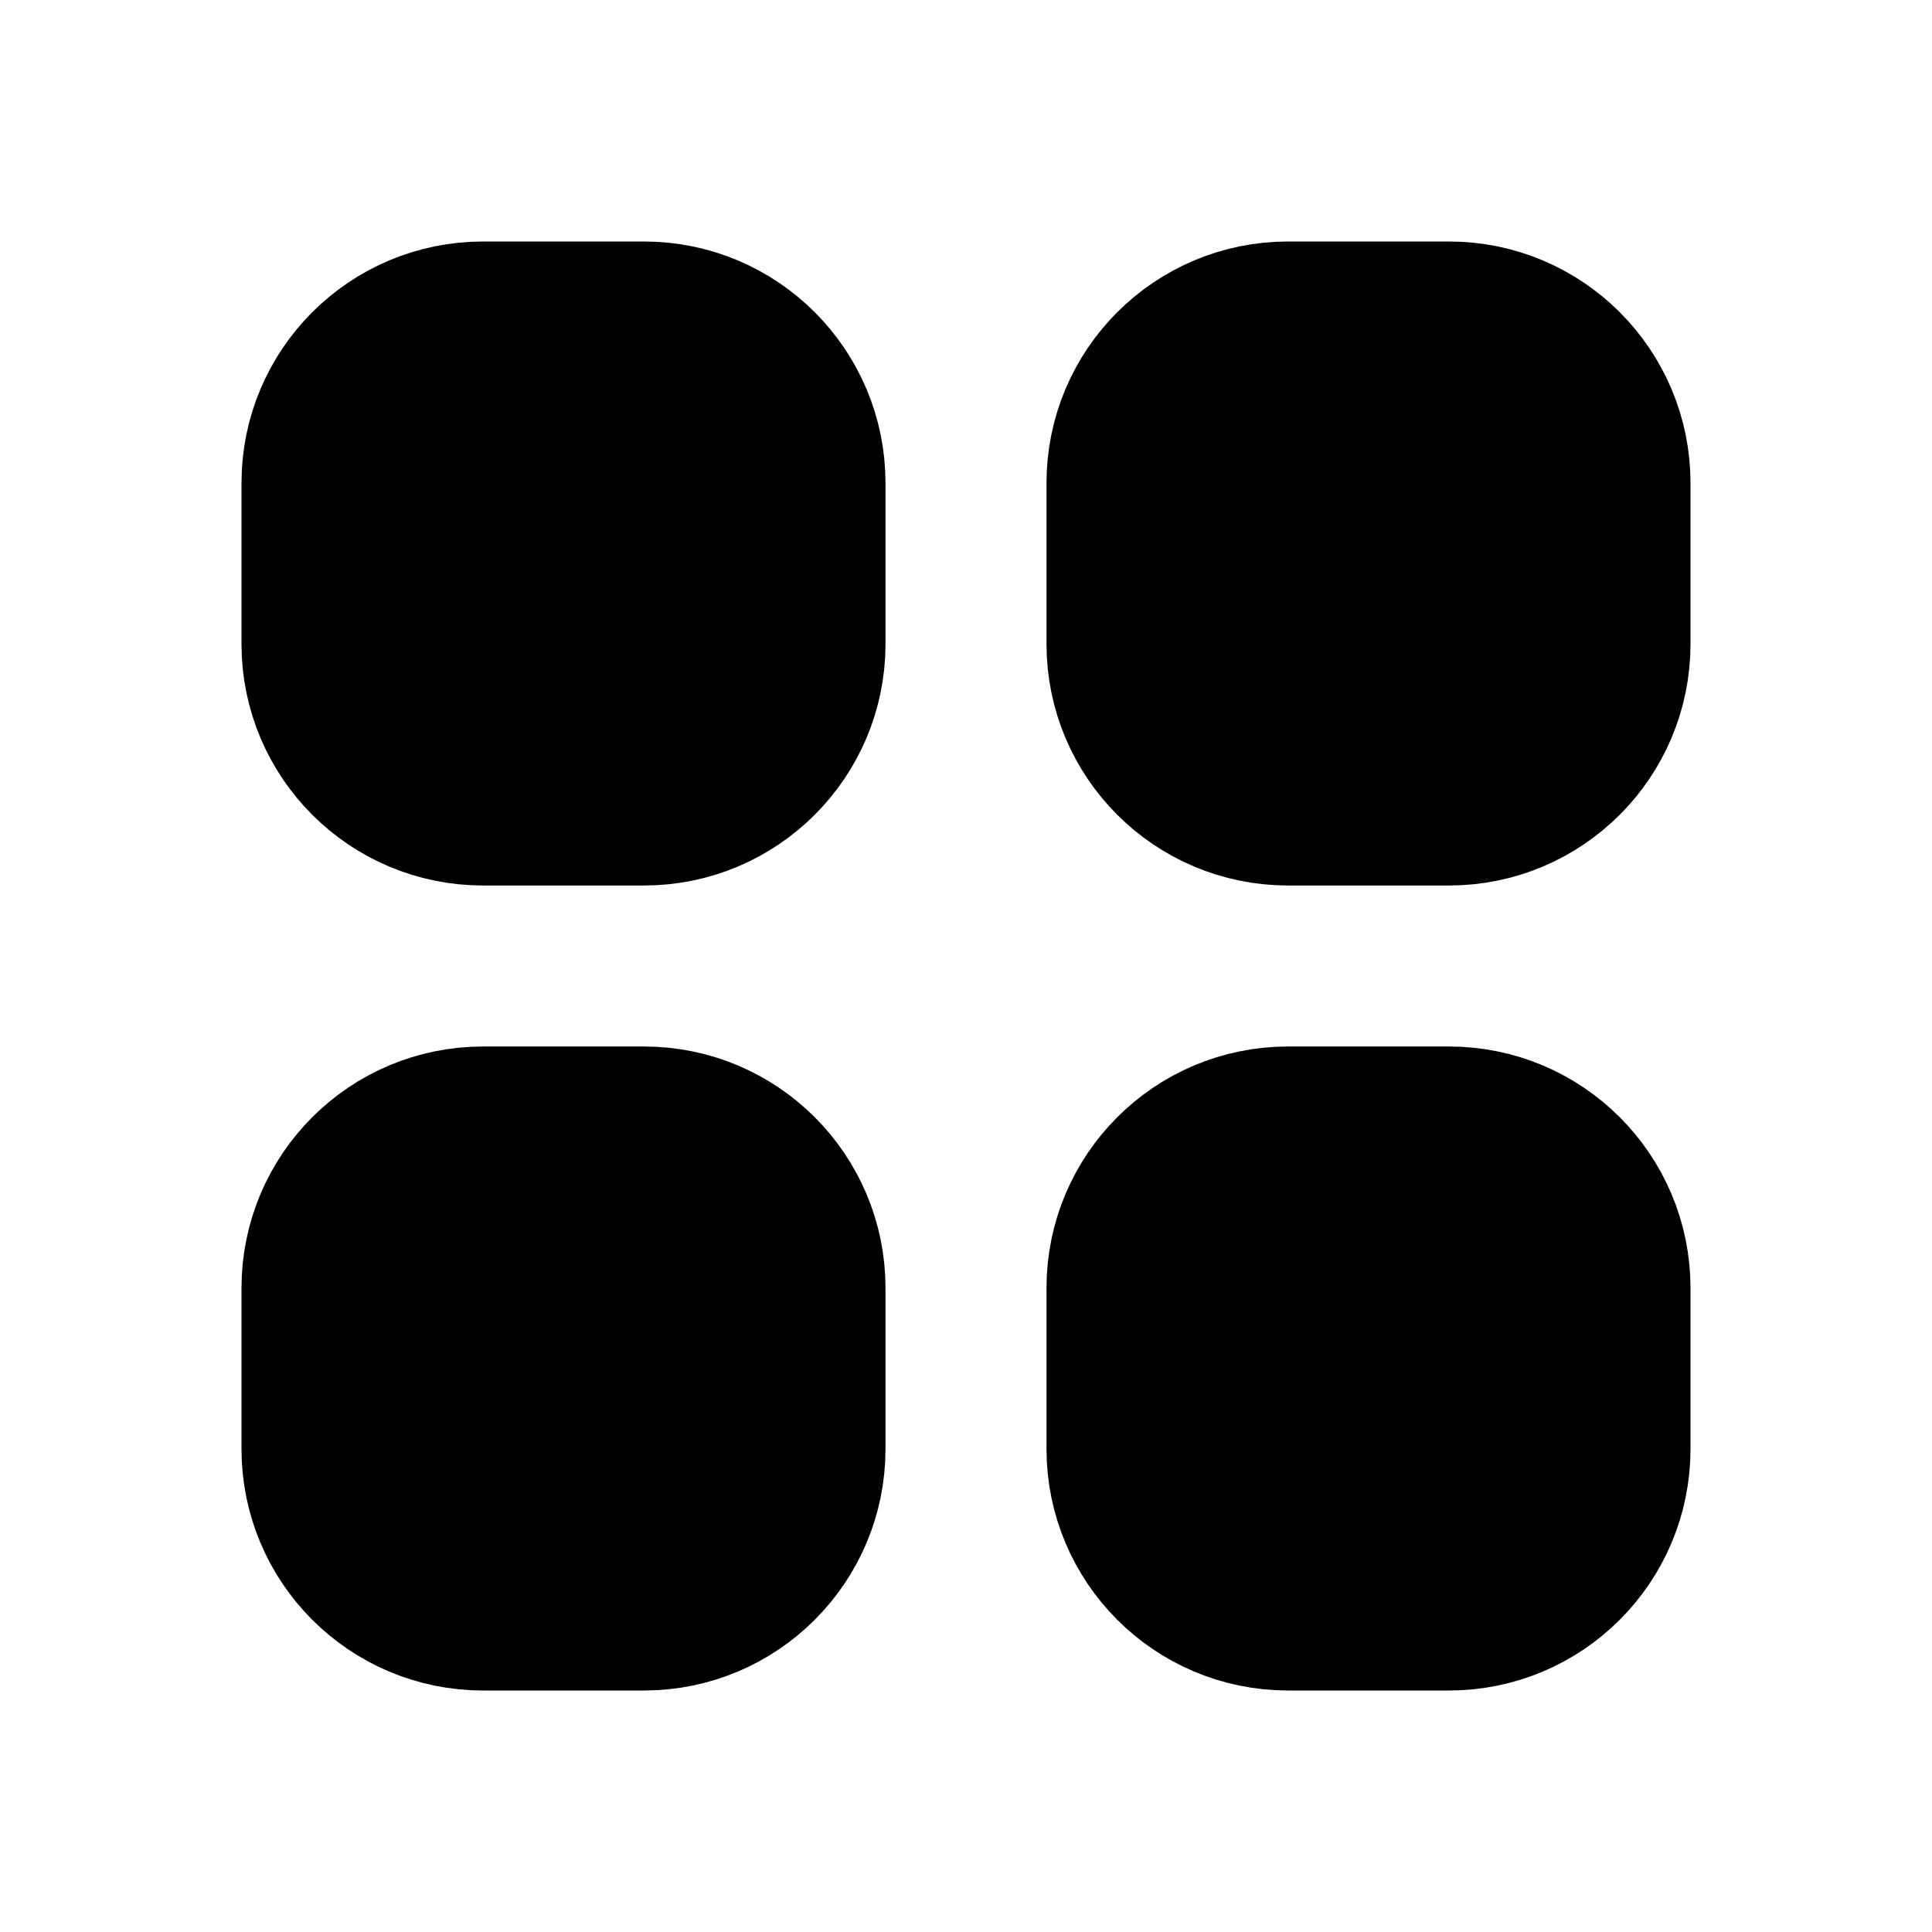
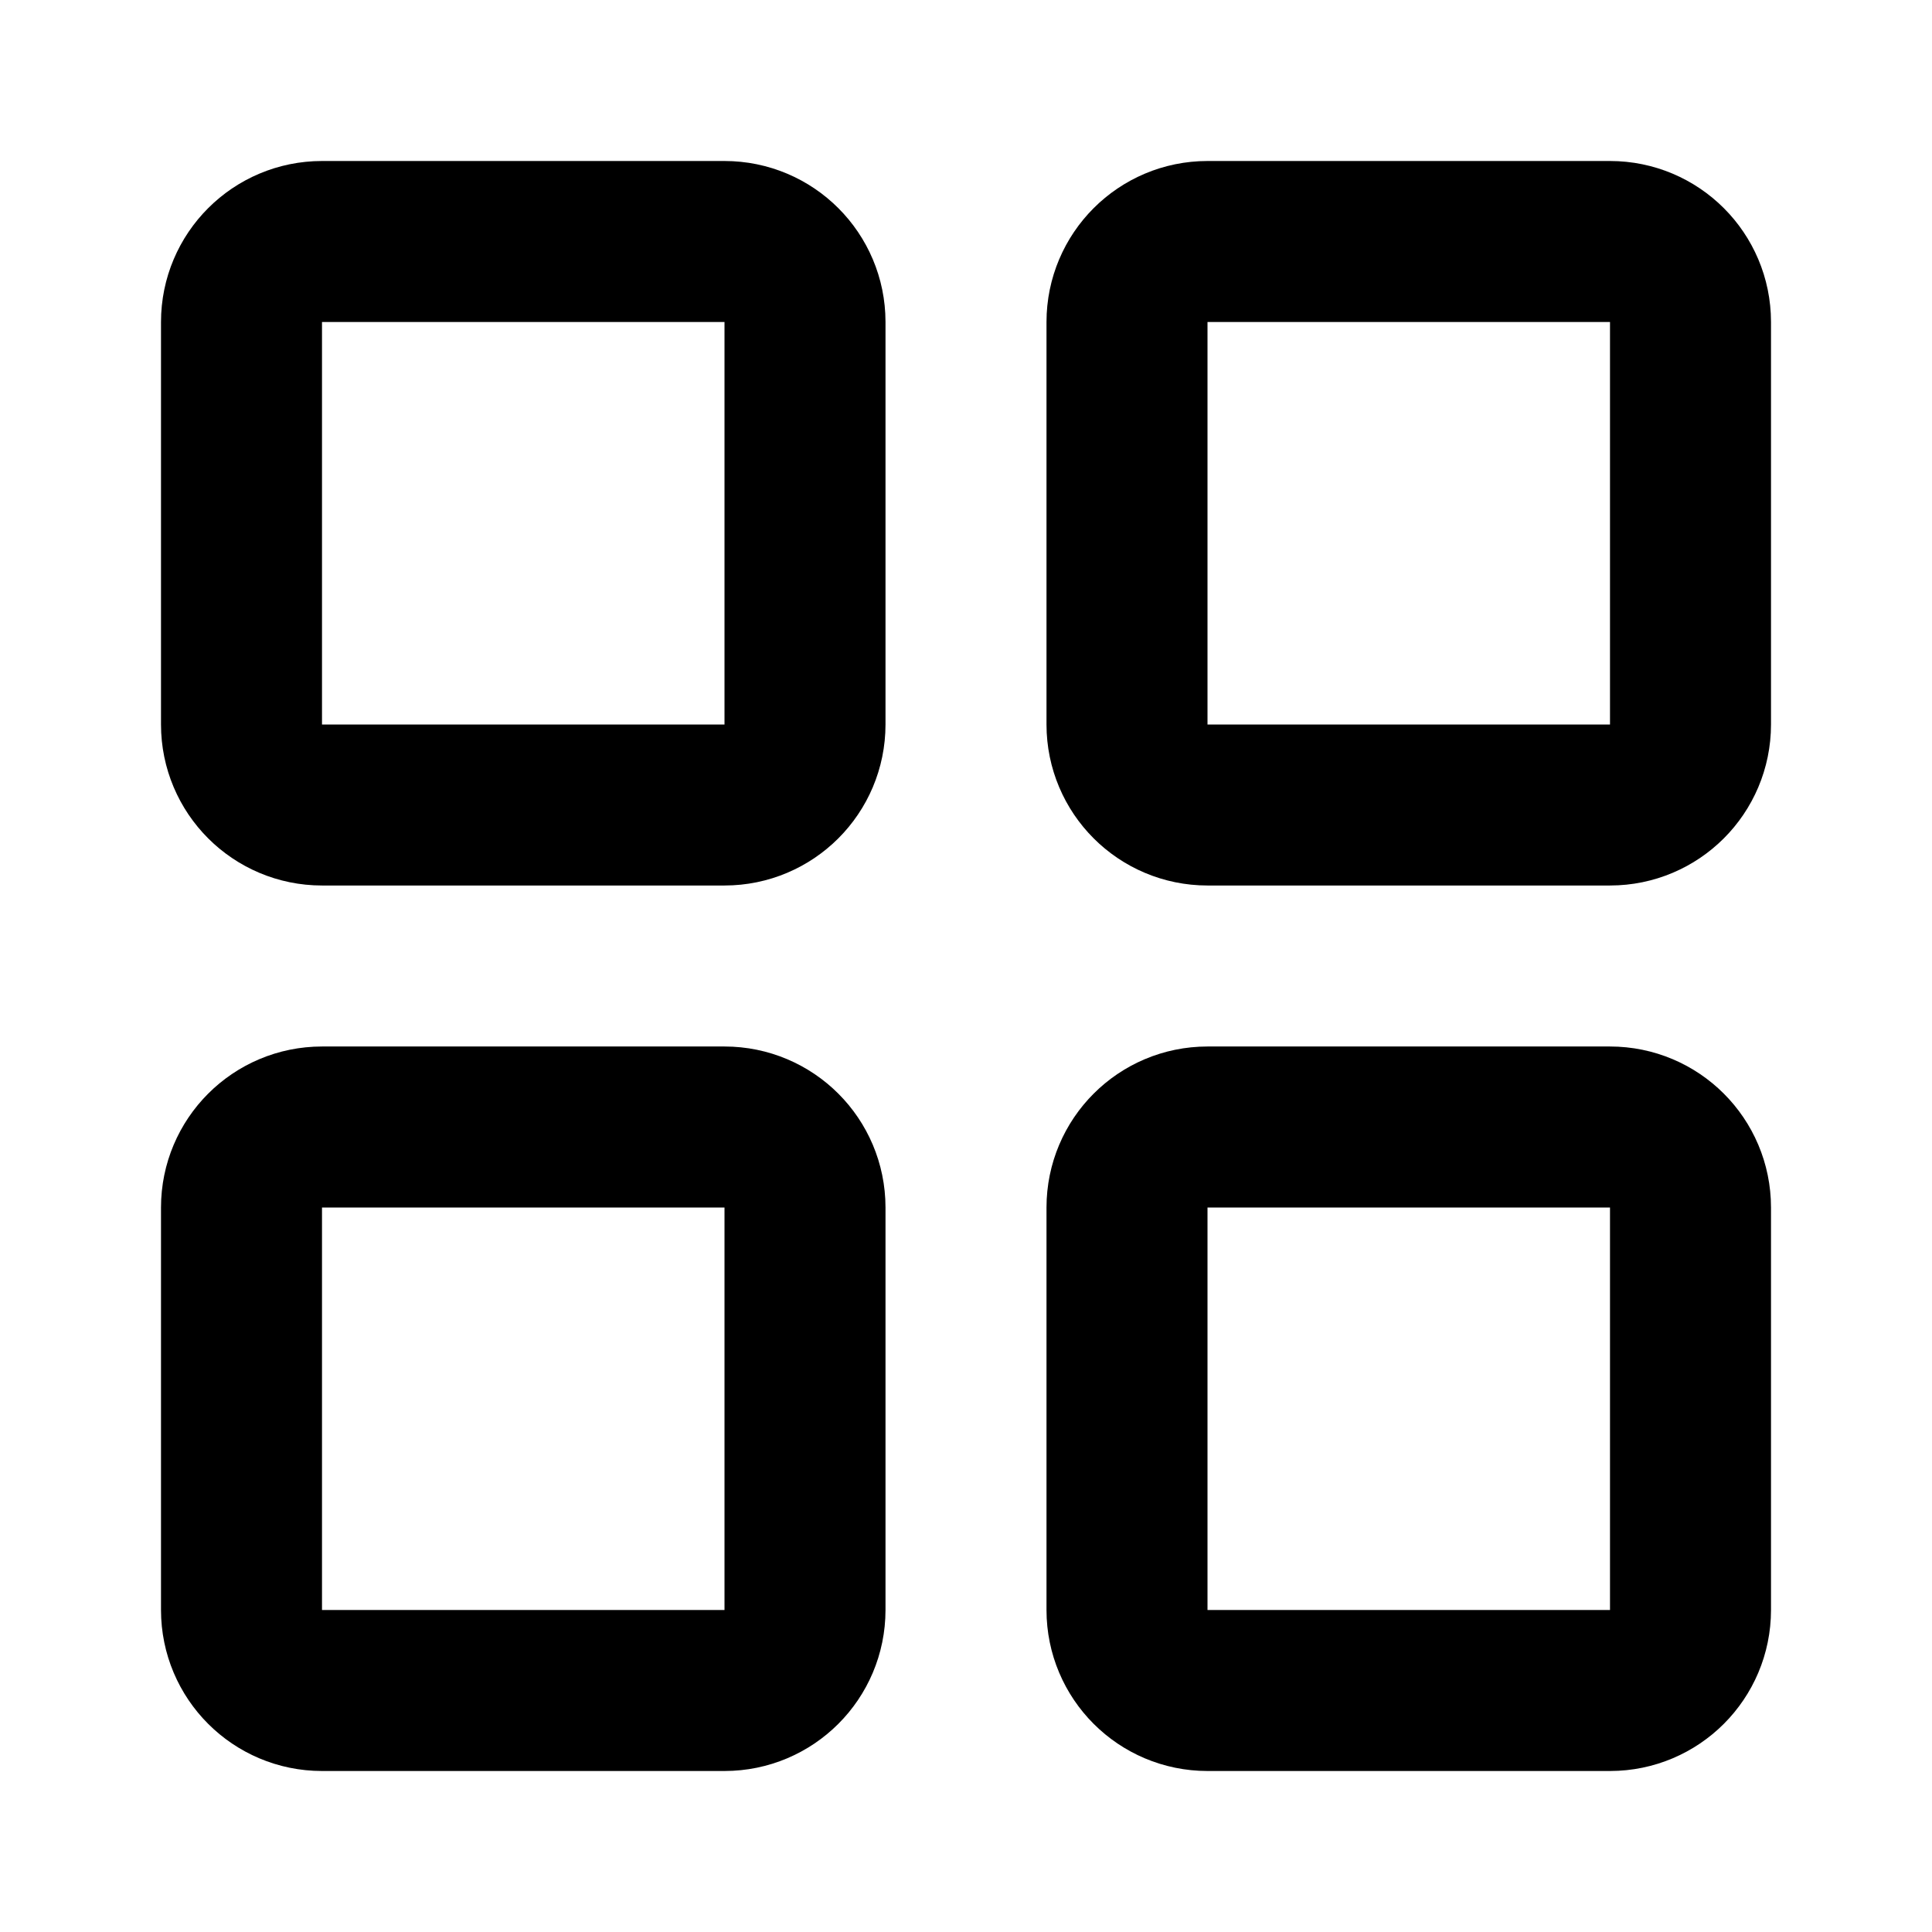
- <svg xmlns="http://www.w3.org/2000/svg" viewBox="0 0 24 24" stroke="currentColor" stroke-width="2" stroke-linecap="round" stroke-linejoin="round">
-   <path fill="currentColor" d="M4 6a2 2 0 012-2h2a2 2 0 012 2v2a2 2 0 01-2 2H6a2 2 0 01-2-2V6z M14 6a2 2 0 012-2h2a2 2 0 012 2v2a2 2 0 01-2 2h-2a2 2 0 01-2-2V6z M4 16a2 2 0 012-2h2a2 2 0 012 2v2a2 2 0 01-2 2H6a2 2 0 01-2-2v-2z M14 16a2 2 0 012-2h2a2 2 0 012 2v2a2 2 0 01-2 2h-2a2 2 0 01-2-2v-2z" />
+ <svg xmlns="http://www.w3.org/2000/svg" viewBox="0 0 24 24" fill="none" stroke="currentColor" stroke-width="2" stroke-linecap="round" stroke-linejoin="round">
+   <rect width="7" height="7" x="3" y="3" rx="1" />
+   <rect width="7" height="7" x="14" y="3" rx="1" />
+   <rect width="7" height="7" x="14" y="14" rx="1" />
+   <rect width="7" height="7" x="3" y="14" rx="1" />
</svg>
